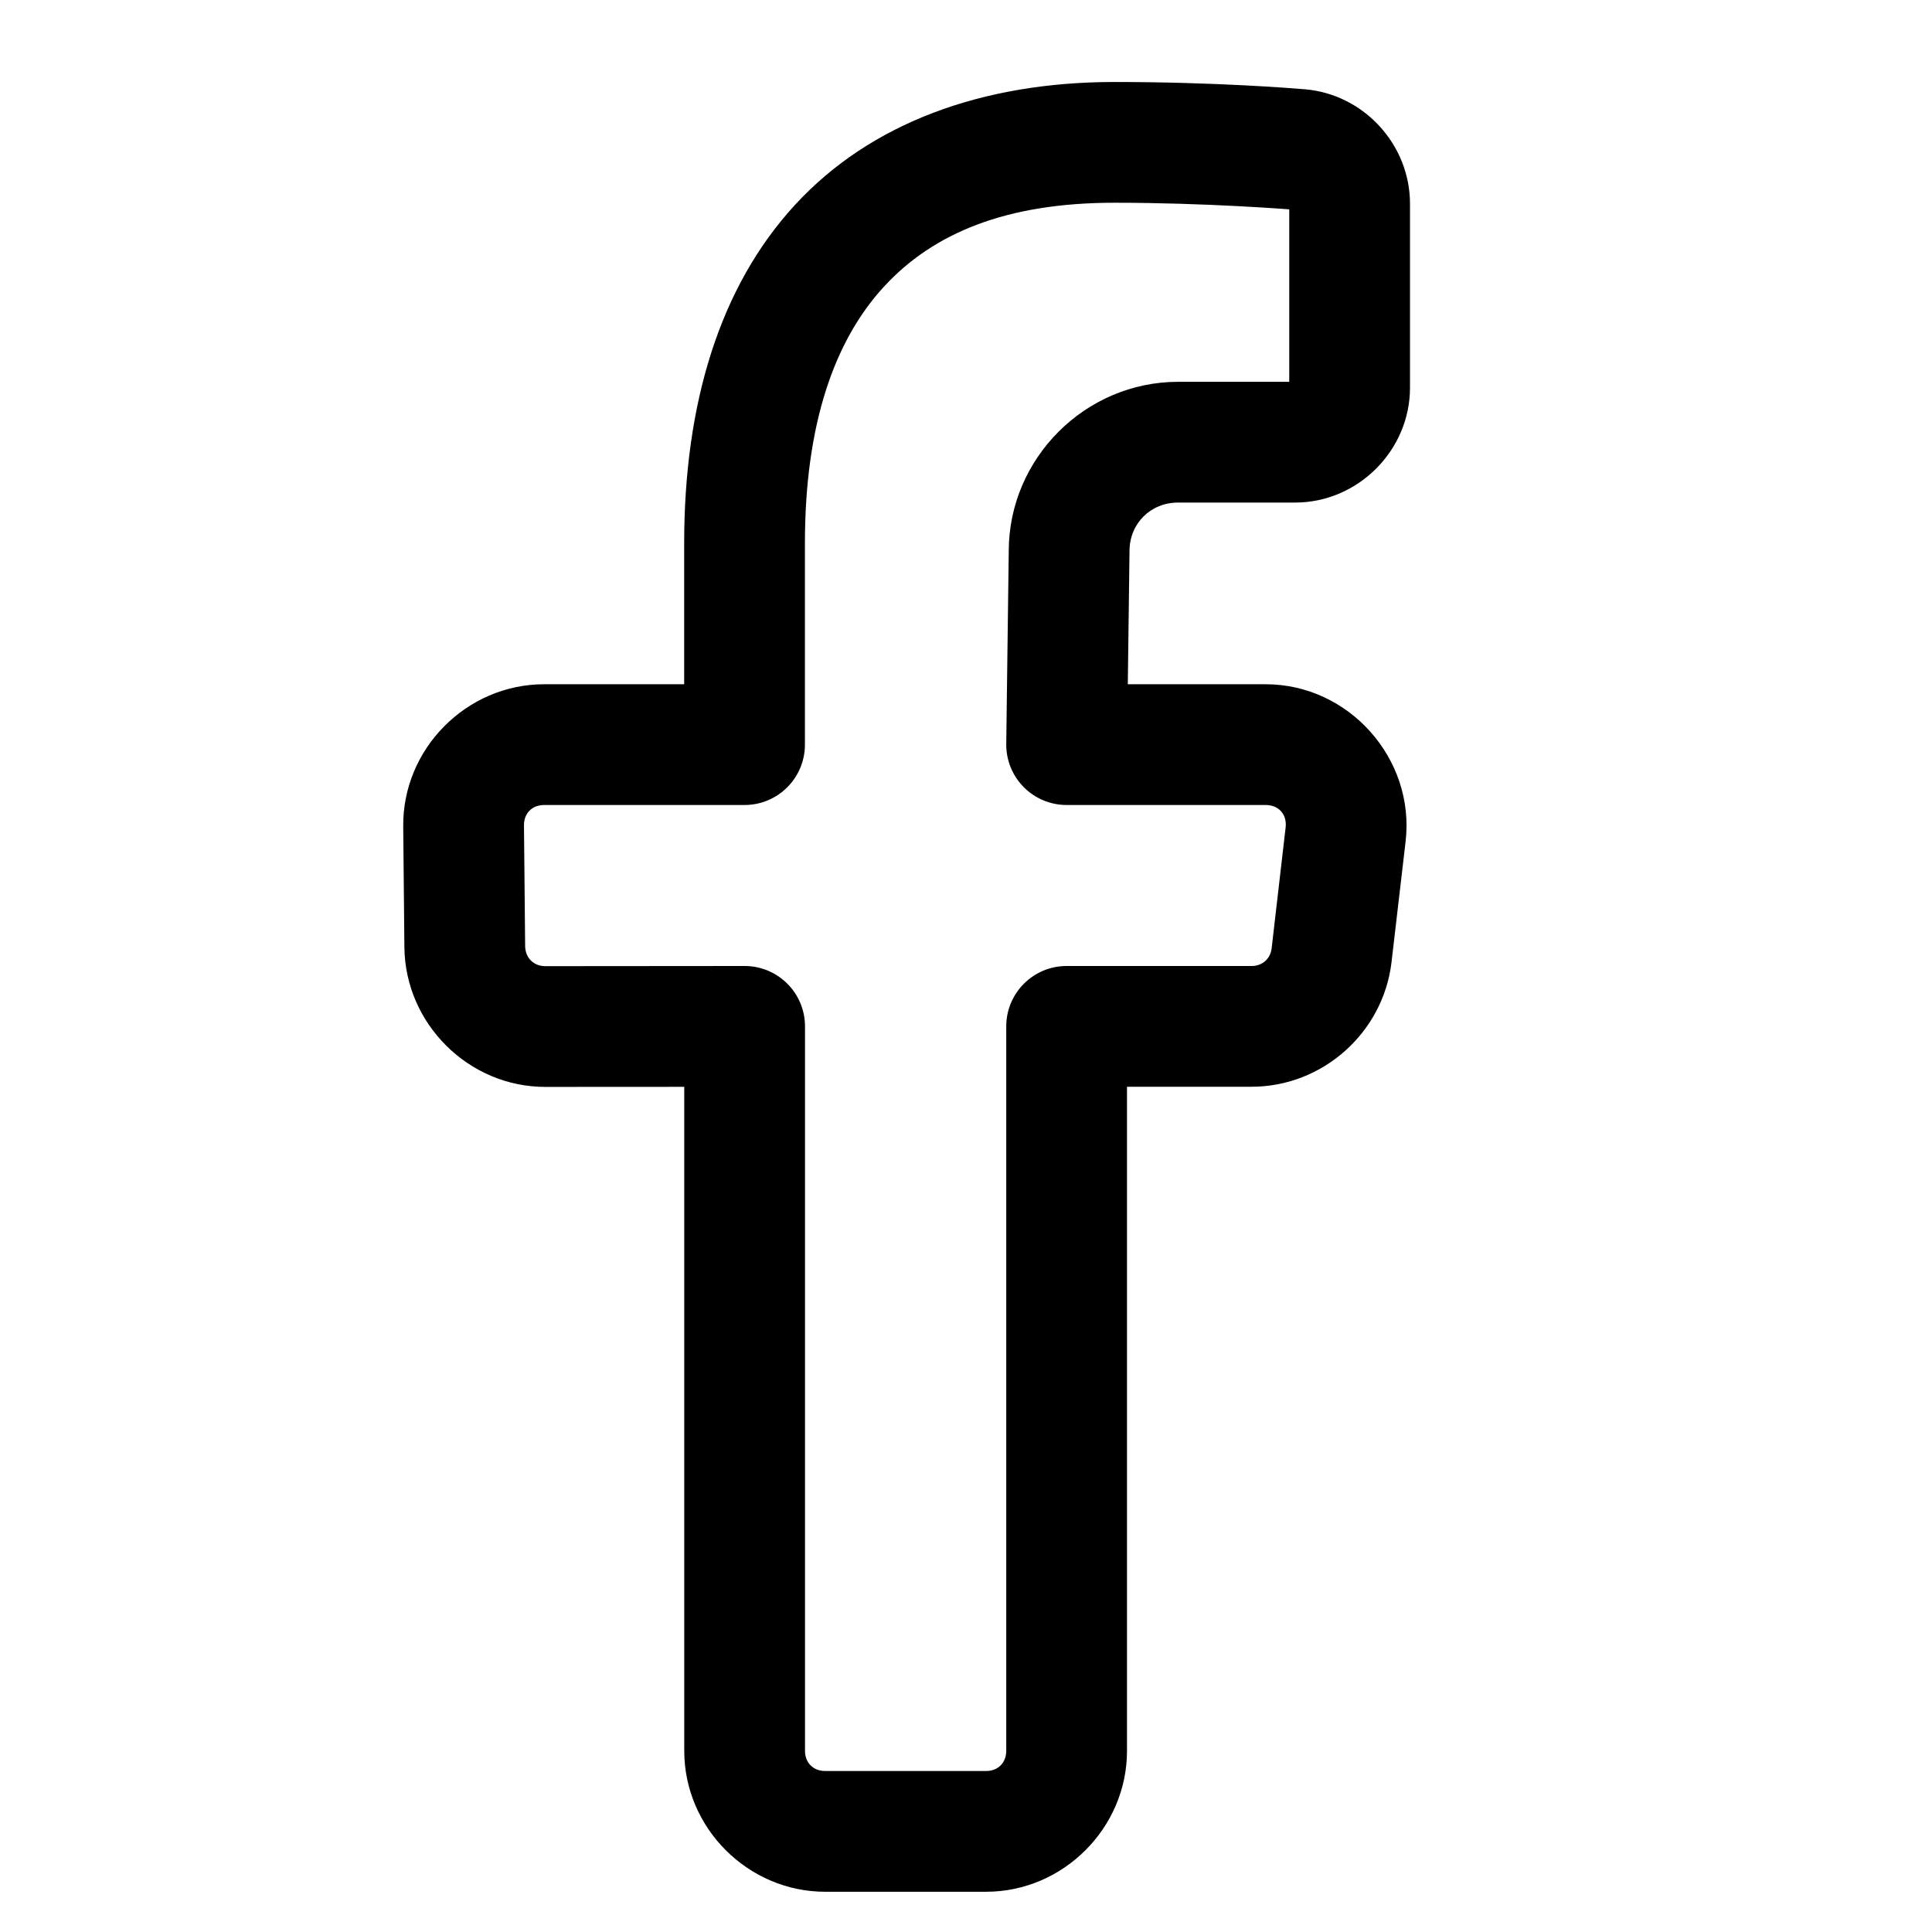
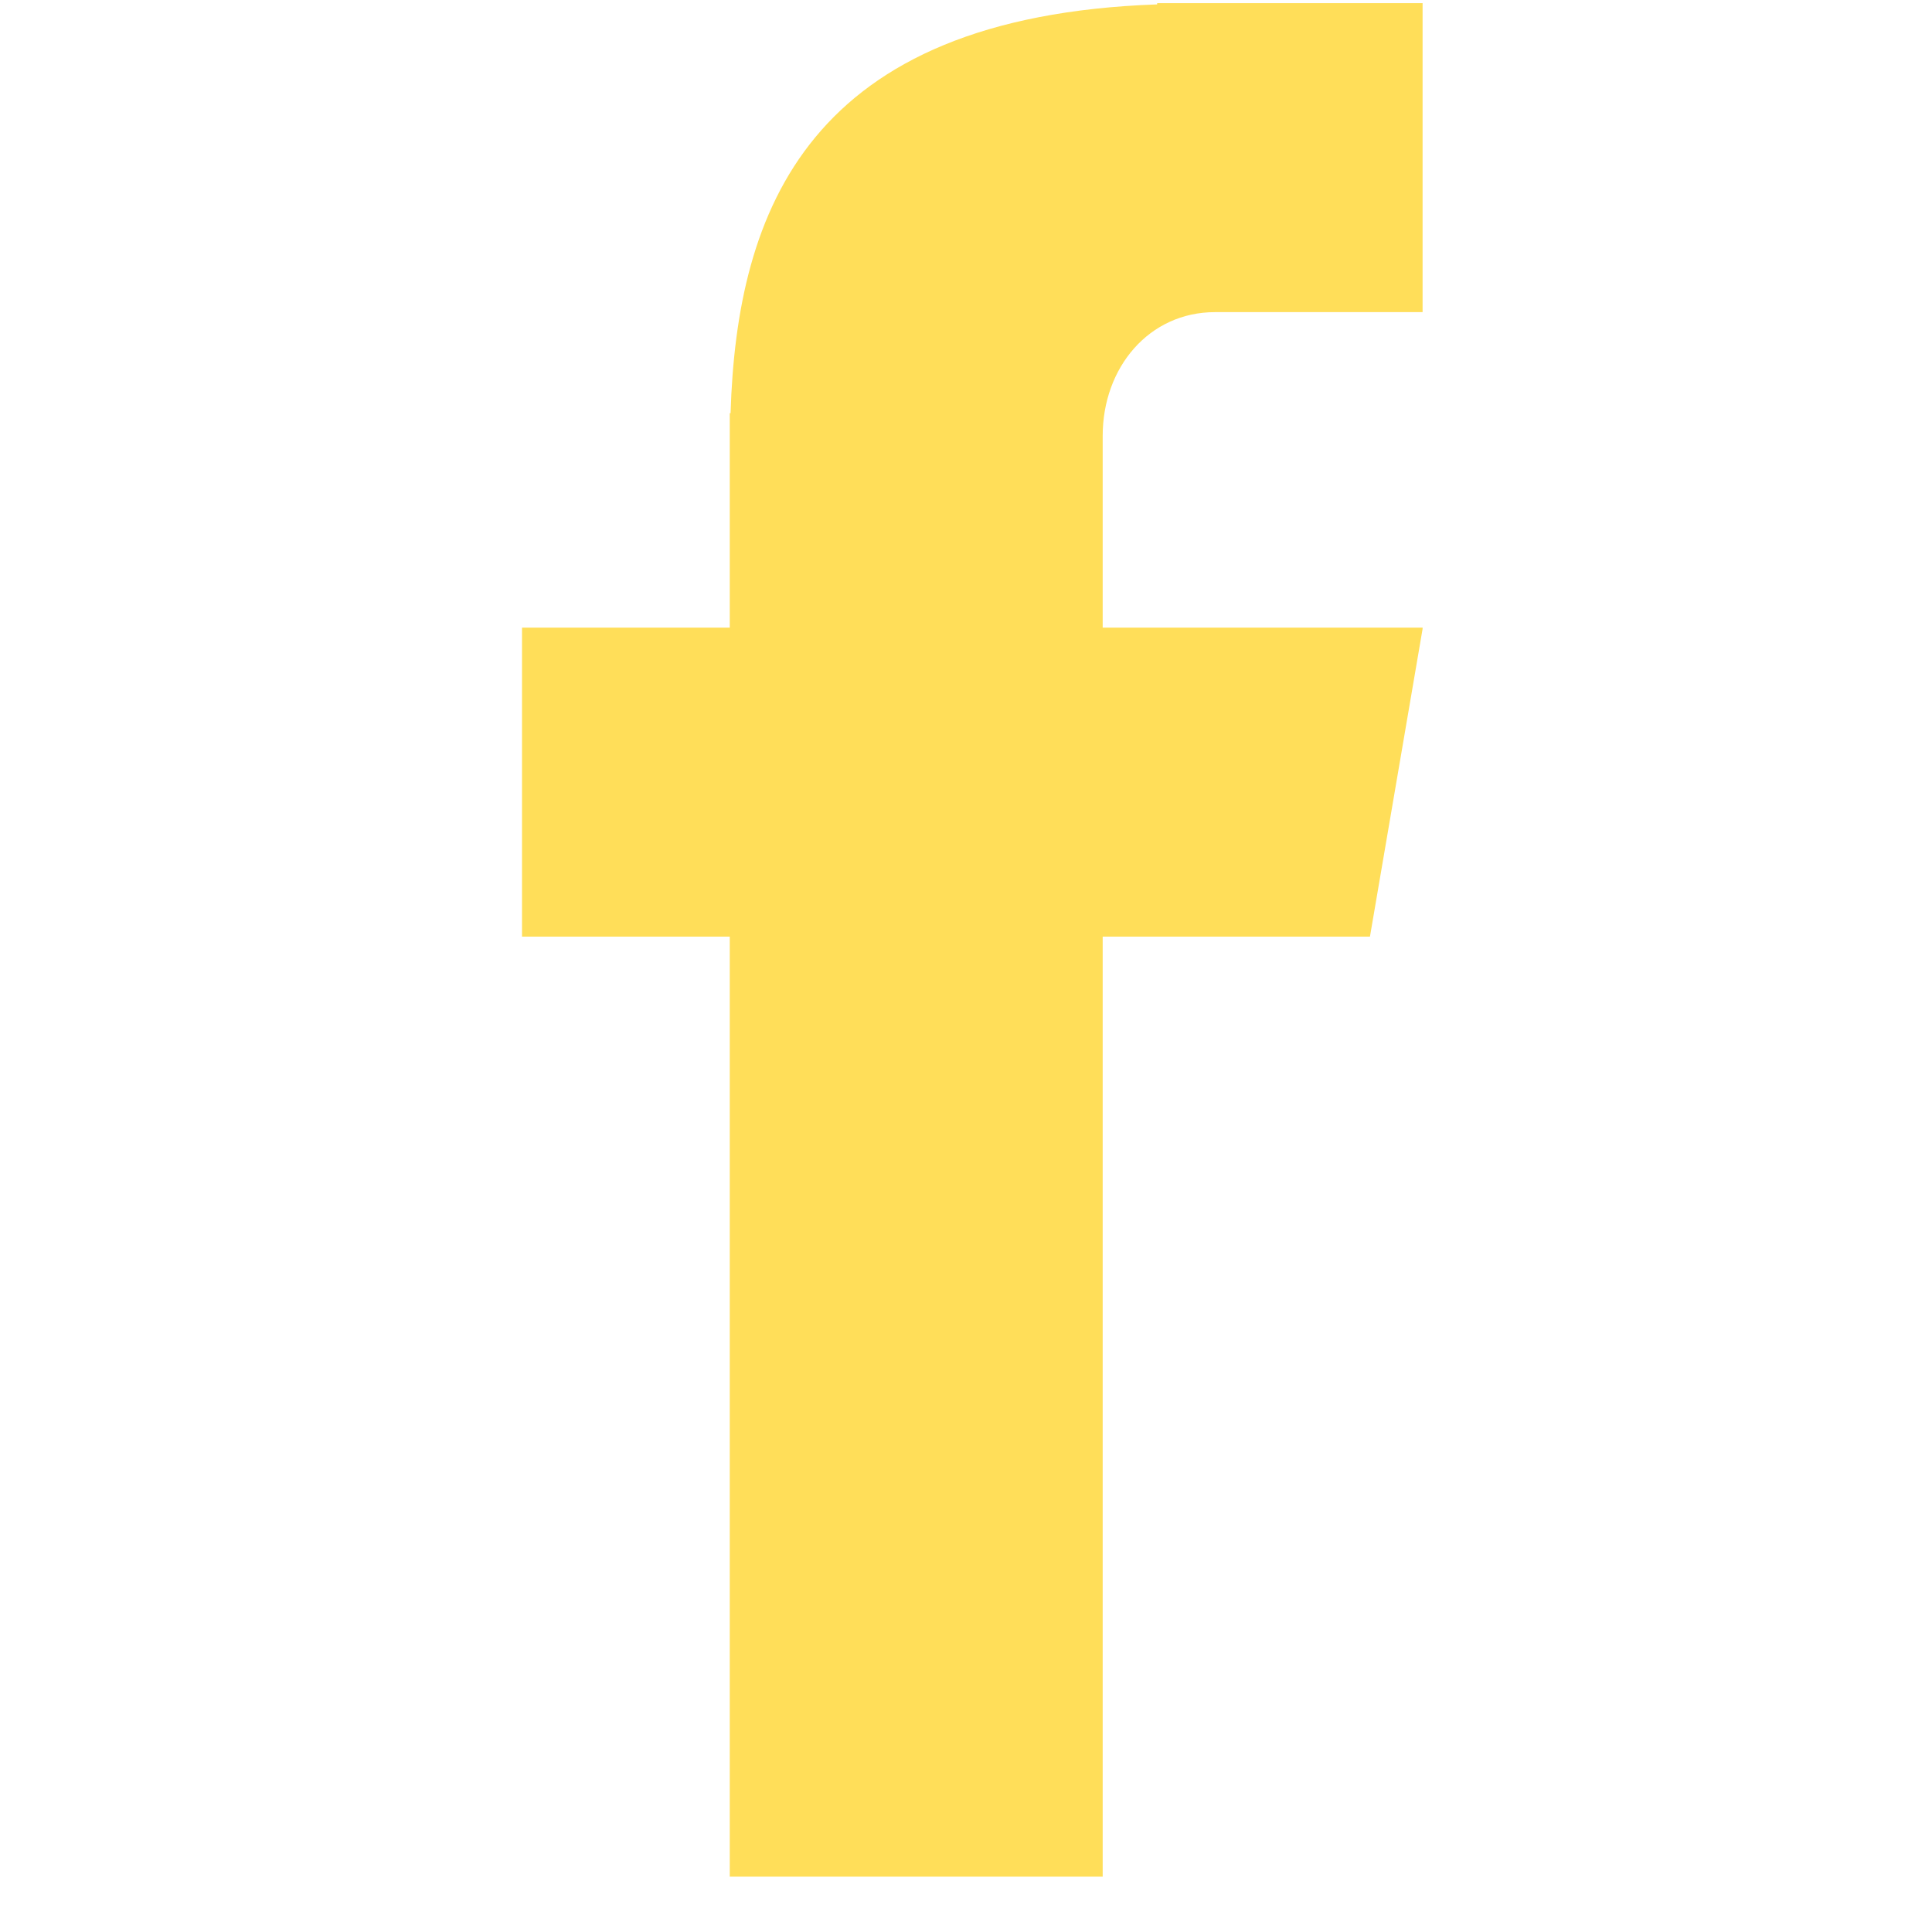
- <svg xmlns="http://www.w3.org/2000/svg" fill="#000000" viewBox="0 0 48 48" width="48px" height="48px">
-   <path d="M 27.689 2.037 C 24.41 2.037 21.627 3.052 19.752 5.09 C 17.877 7.127 16.998 10.033 16.998 13.5 L 16.998 17 L 13.518 17 C 11.59 17 9.999 18.605 10.018 20.533 L 10.047 23.537 A 1.5 1.5 0 0 0 10.047 23.539 C 10.069 25.441 11.647 27.006 13.551 27.004 L 17 27.002 L 17 43.5 C 17 45.415 18.585 47 20.5 47 L 24.5 47 C 26.415 47 28 45.415 28 43.5 L 28 27 L 31.096 27 C 32.859 27 34.367 25.656 34.572 23.904 L 34.922 20.904 C 35.16 18.851 33.514 17 31.445 17 L 28.02 17 L 28.062 13.713 A 1.5 1.5 0 0 0 28.062 13.693 C 28.062 13.008 28.584 12.486 29.27 12.486 L 32.178 12.486 C 33.736 12.486 35.031 11.191 35.031 9.633 L 35.031 5.062 C 35.031 3.597 33.891 2.35 32.434 2.219 A 1.5 1.5 0 0 0 32.43 2.219 C 32.145 2.194 30.178 2.037 27.689 2.037 z M 27.689 5.037 C 29.967 5.037 32.013 5.201 32.031 5.201 L 32.031 9.486 L 29.27 9.486 C 26.963 9.486 25.062 11.387 25.062 13.693 L 25 18.48 A 1.5 1.5 0 0 0 26.5 20 L 31.445 20 C 31.771 20 31.979 20.236 31.941 20.559 L 31.594 23.557 C 31.563 23.823 31.362 24 31.096 24 L 26.5 24 A 1.5 1.5 0 0 0 25 25.5 L 25 43.5 C 25 43.795 24.795 44 24.5 44 L 20.5 44 C 20.205 44 20 43.795 20 43.5 L 20 25.5 A 1.5 1.5 0 0 0 18.5 24 L 13.549 24.004 A 1.5 1.5 0 0 0 13.547 24.004 C 13.258 24.004 13.052 23.798 13.047 23.506 L 13.018 20.504 C 13.015 20.208 13.221 20 13.518 20 L 18.498 20 A 1.5 1.5 0 0 0 19.998 18.5 L 19.998 13.5 C 19.998 10.534 20.732 8.458 21.961 7.123 C 23.19 5.788 25.002 5.037 27.689 5.037 z" />
+ <svg xmlns="http://www.w3.org/2000/svg" width="48" zoomAndPan="magnify" viewBox="0 0 36 36" height="48" preserveAspectRatio="xMidYMid meet" version="1.0">
+   <defs>
+     <clipPath id="c2c28f030a">
+       <path d="M 9.727 0 L 26.508 0 L 26.508 35 L 9.727 35 Z M 9.727 0 " clip-rule="nonzero" />
+     </clipPath>
+   </defs>
+   <g clip-path="url(#c2c28f030a)">
+     <path fill="#ffde59" d="M 22.641 5.816 L 26.512 5.816 L 26.512 0.059 L 21.562 0.059 L 21.562 0.082 C 15.062 0.312 13.73 3.91 13.613 7.699 L 13.598 7.699 L 13.598 11.695 L 9.727 11.695 L 9.727 17.453 L 13.598 17.453 L 13.598 34.969 L 20.547 34.969 L 20.547 17.453 L 25.527 17.453 L 26.512 11.695 L 20.547 11.695 L 20.547 8.121 C 20.547 6.848 21.41 5.816 22.641 5.816 Z M 22.641 5.816 " fill-opacity="1" fill-rule="nonzero" />
+   </g>
</svg>
